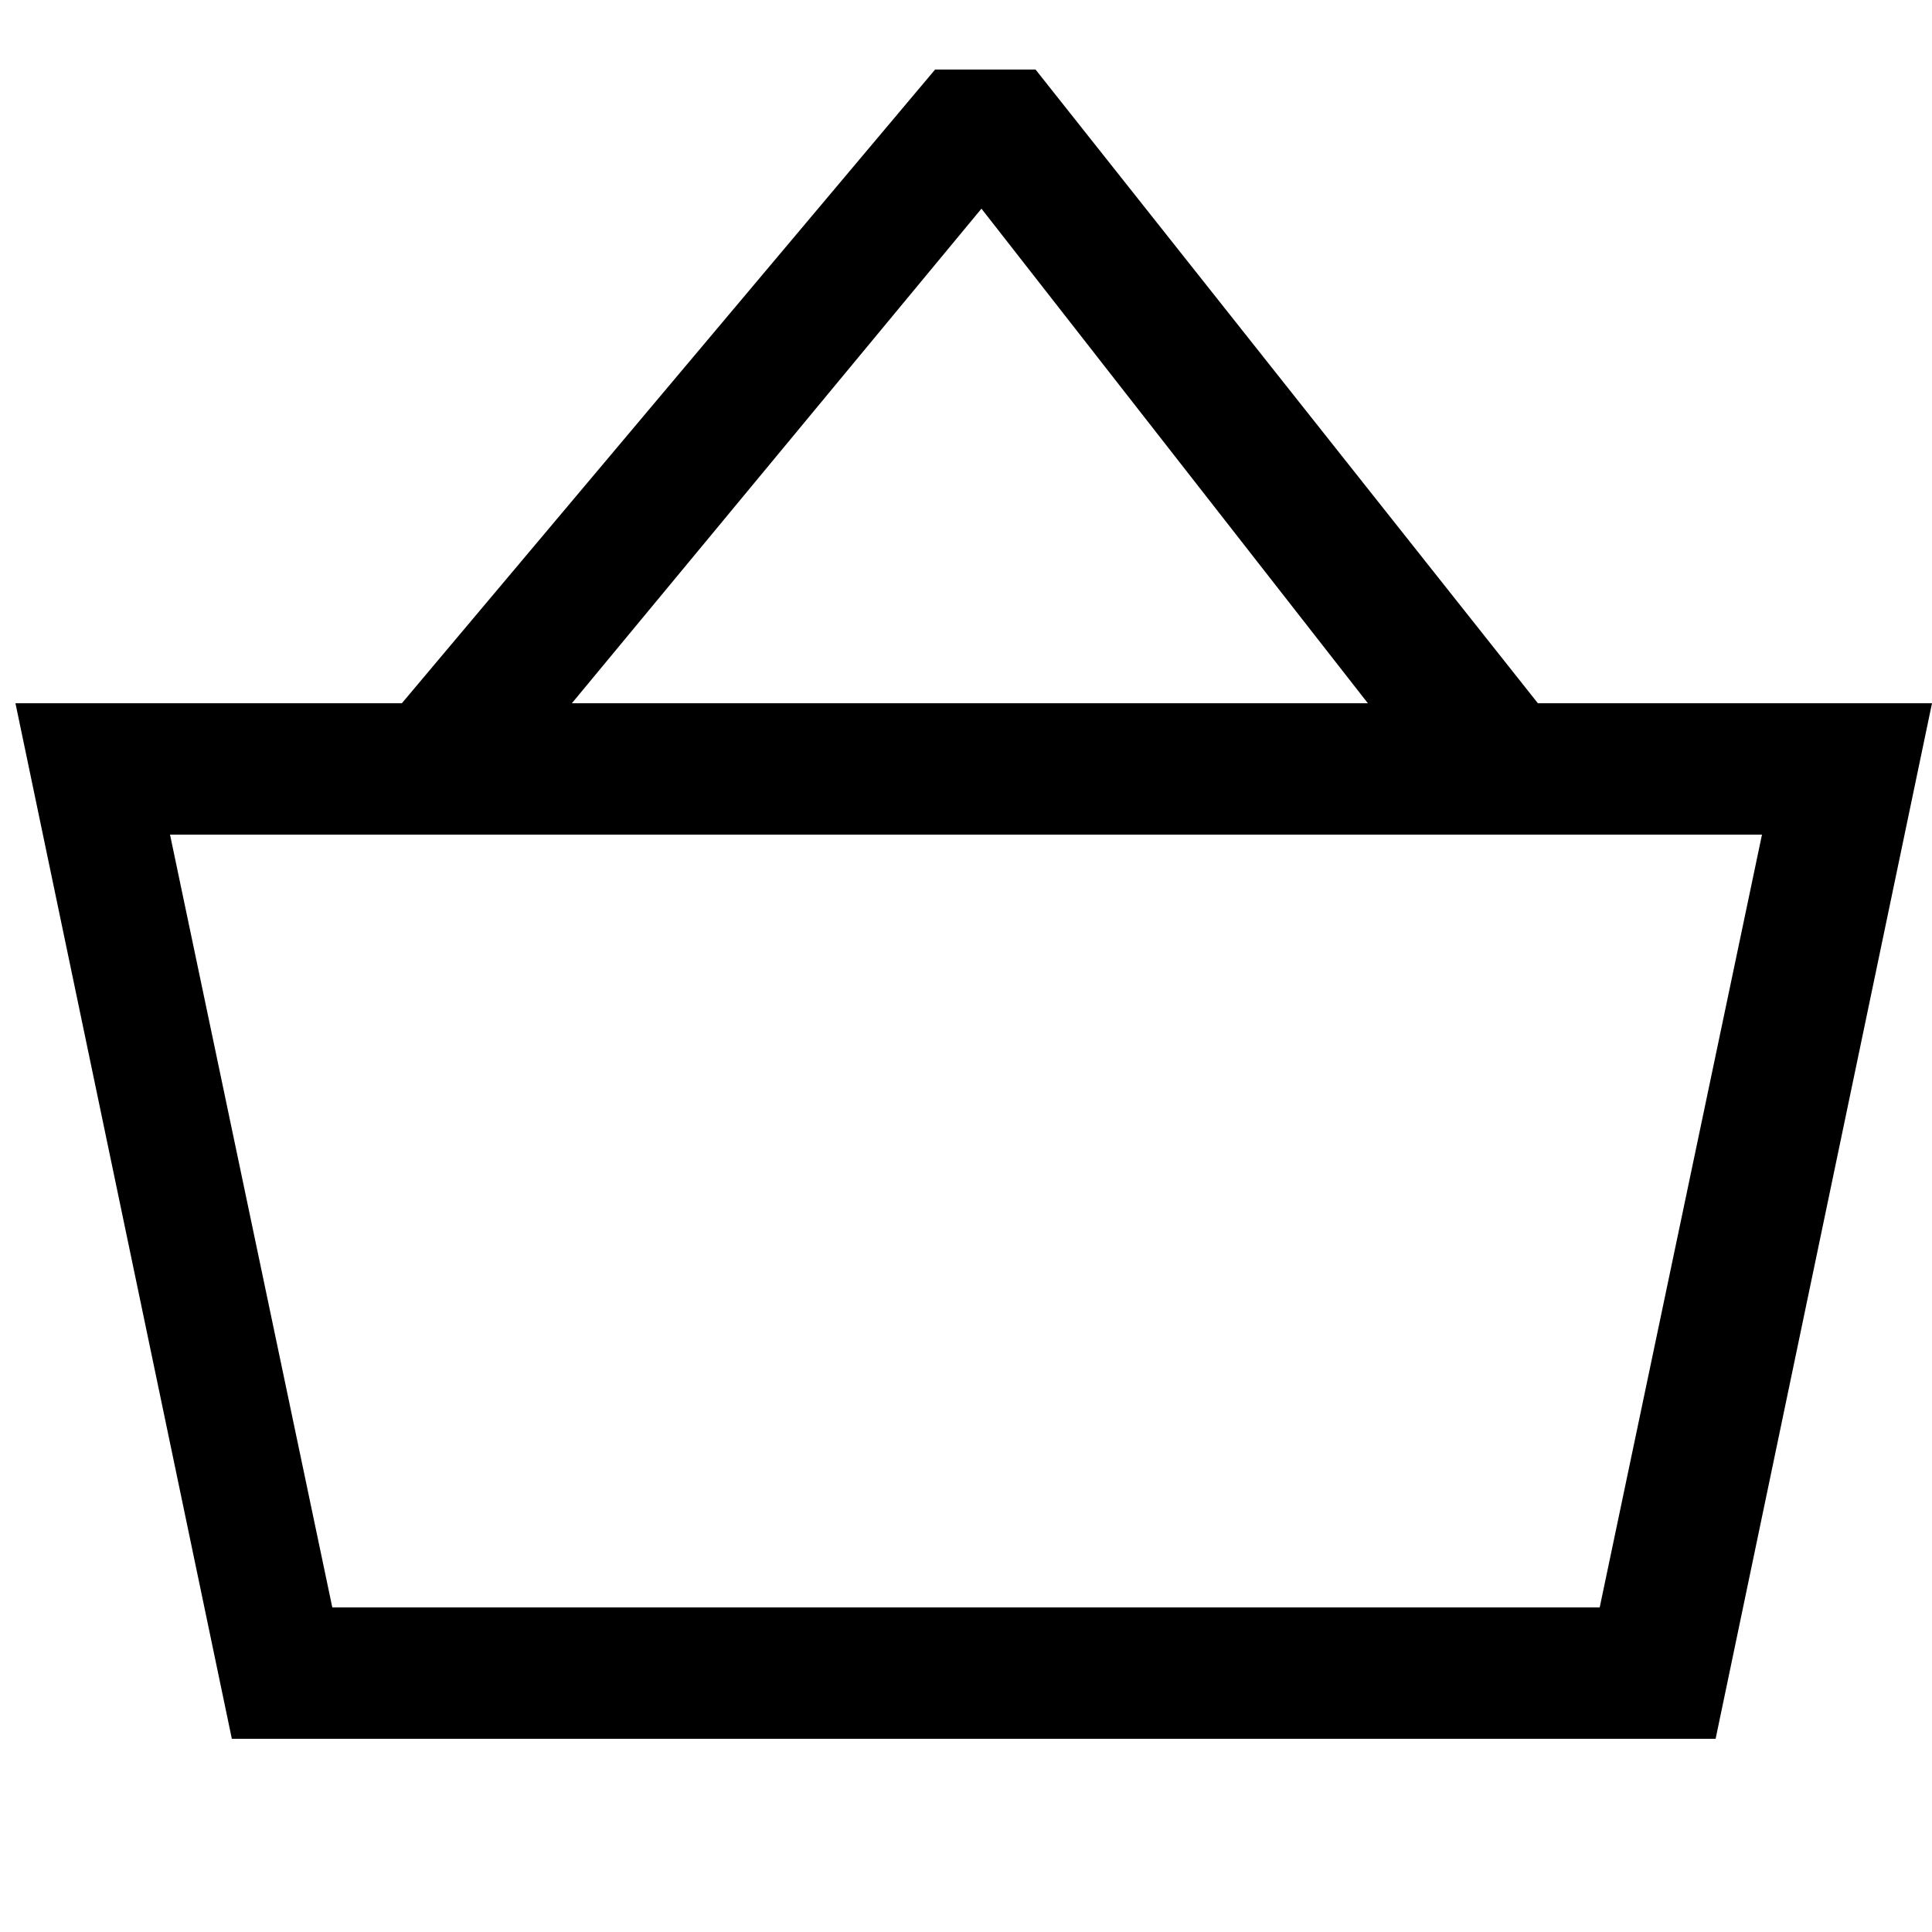
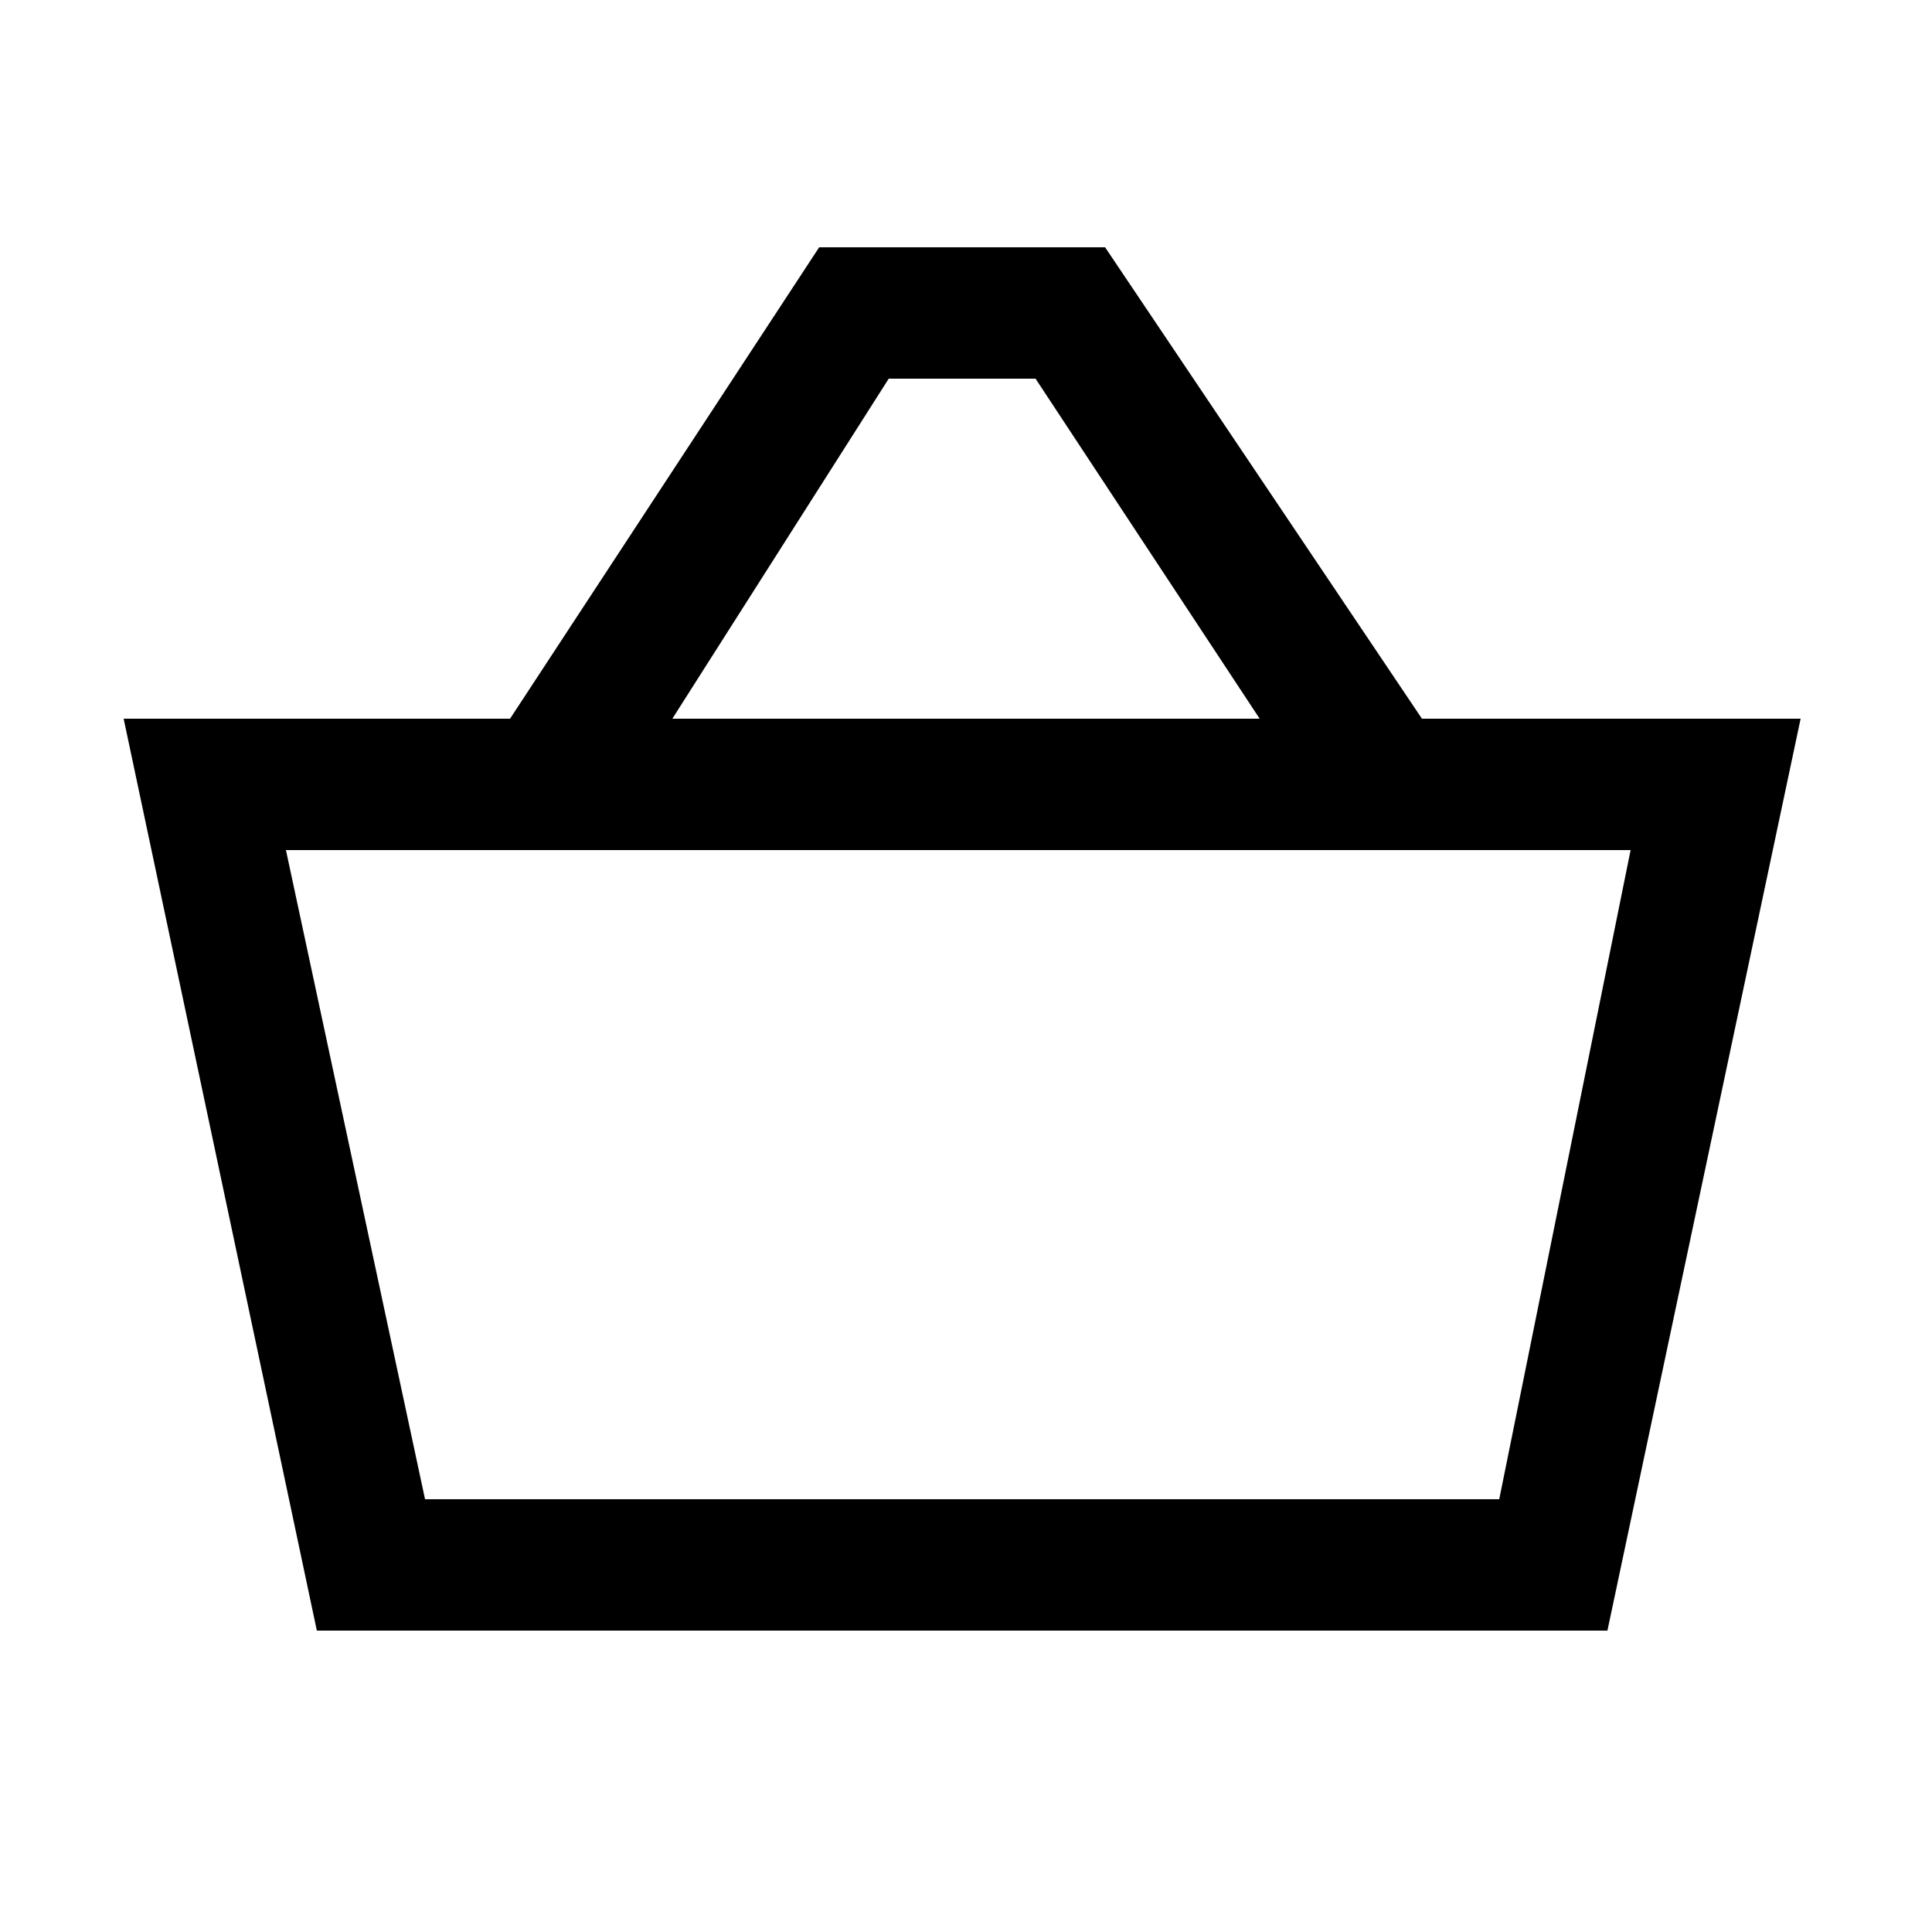
<svg xmlns="http://www.w3.org/2000/svg" version="1.1" id="Layer_1" x="0px" y="0px" viewBox="0 0 25 25" style="enable-background:new 0 0 25 25;" xml:space="preserve">
-   <path d="M19.9,9.1l-6.5-8.2l-1.3,0L5.2,9.1h-5l2.8,13.4h19.2l2.8-13.4H19.9z M12.7,2.7l5,6.4H7.4L12.7,2.7z M20.7,20.8H4.3l-2.1-10  h3.7l0,0l0,0h16.9L20.7,20.8z" />
+   <path d="M18.4,9.3l-4.1-6.1h-3.7L6.6,9.3h-5l2.5,11.8h16.7l2.5-11.8H18.4z M11.5,4.9h1.9l2.9,4.4H8.7L11.5,4.9z M19.4,19.4H5.5  L3.7,11h17.4L19.4,19.4z" />
</svg>
